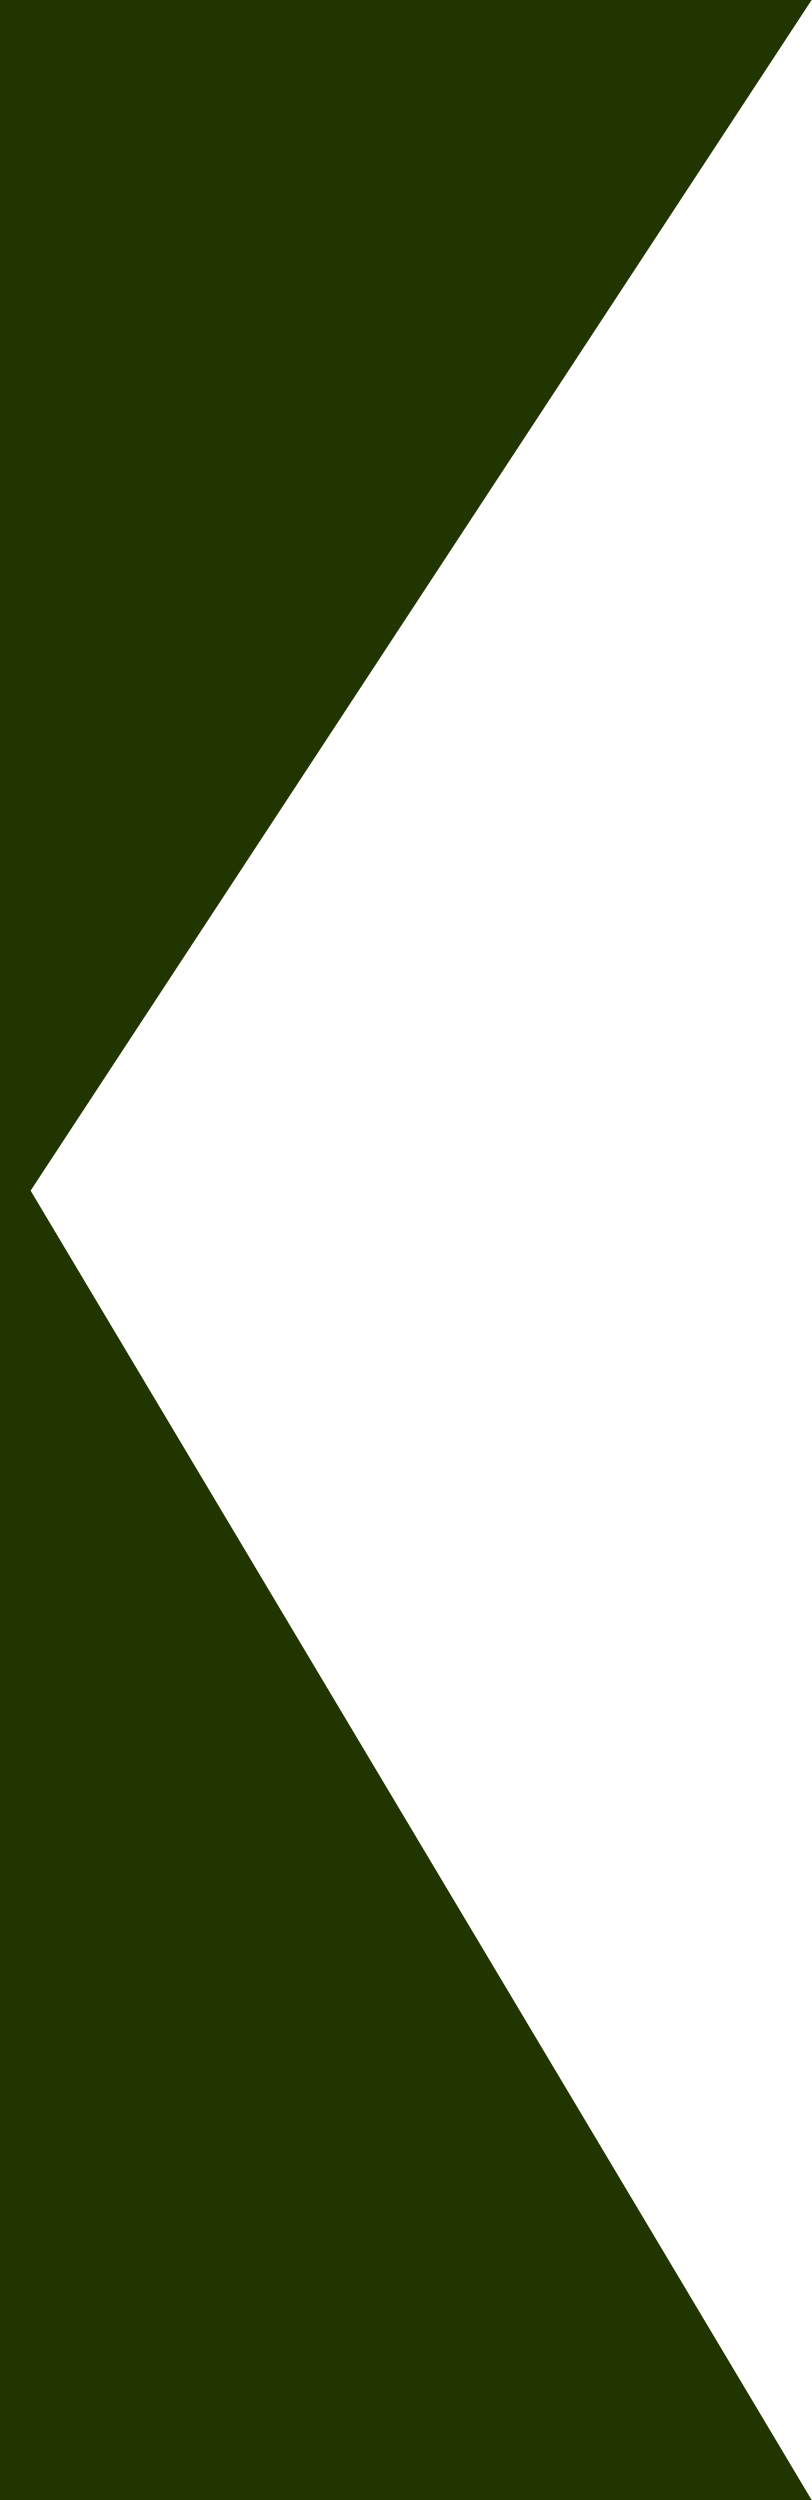
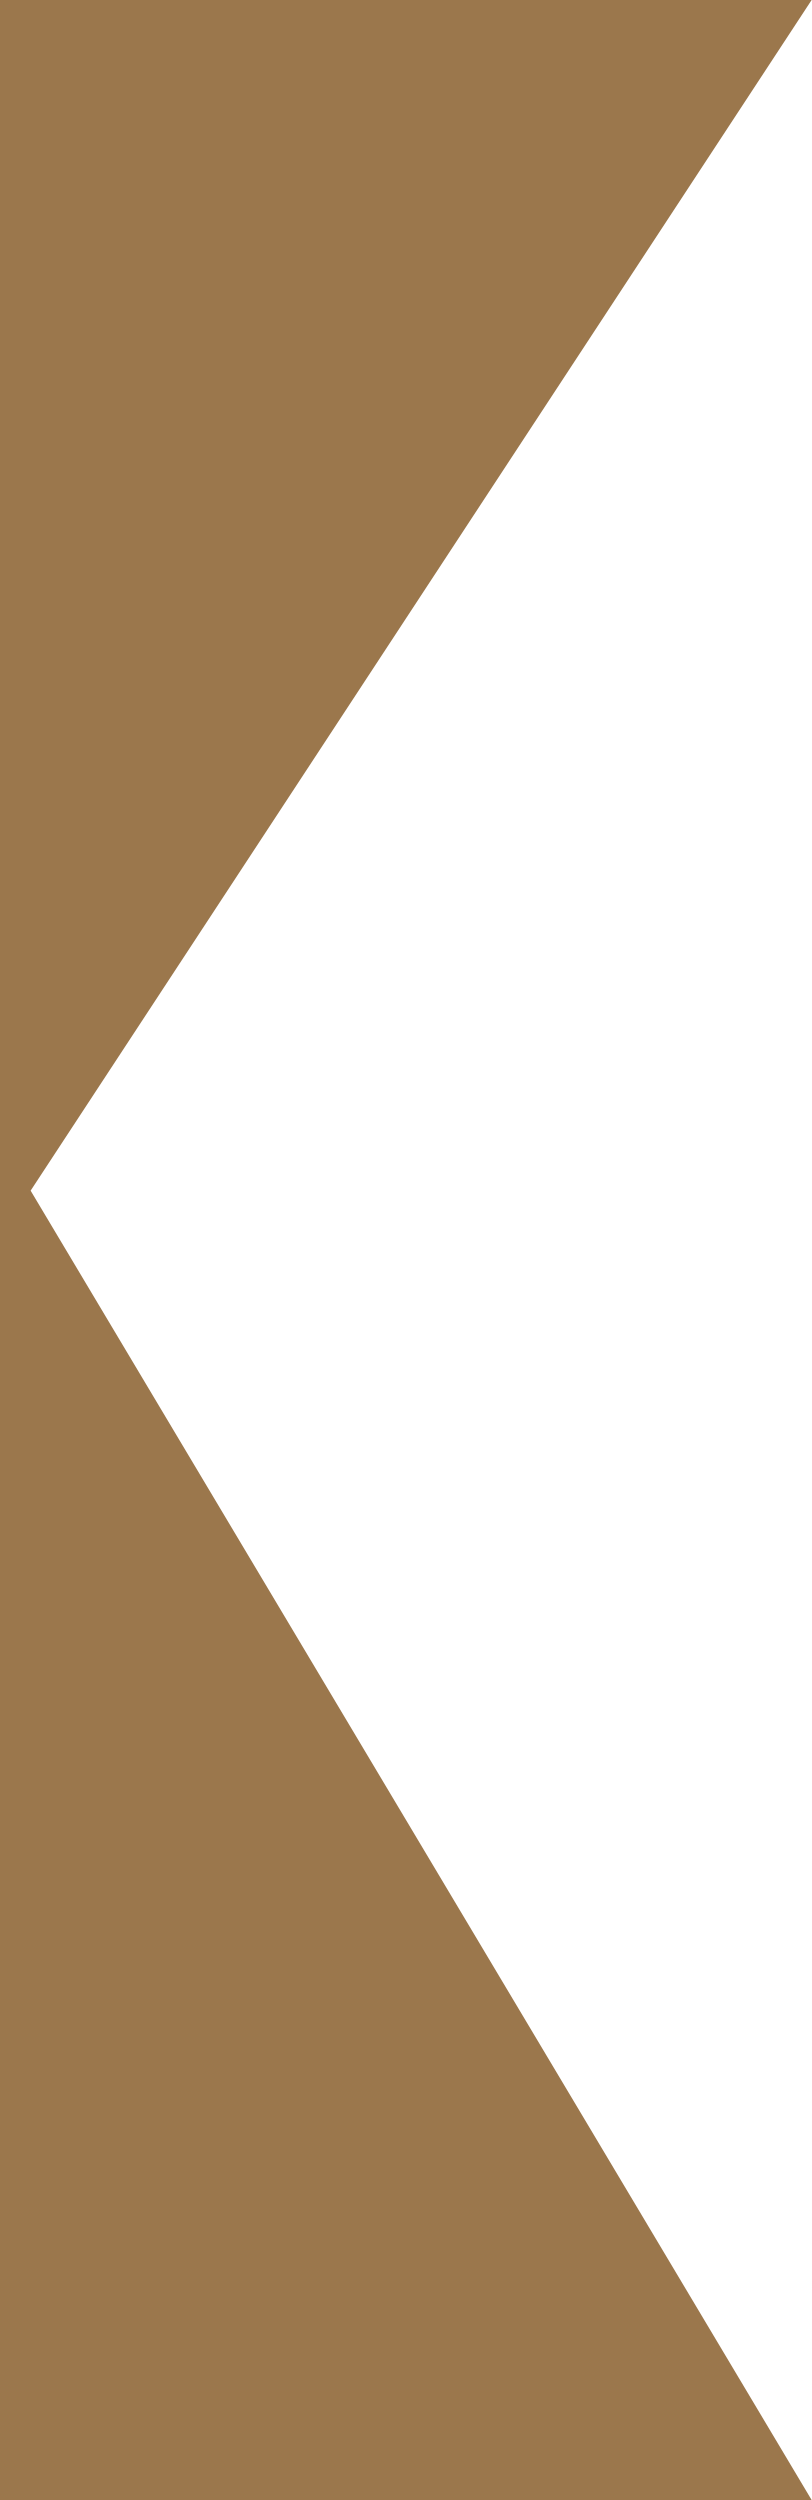
<svg xmlns="http://www.w3.org/2000/svg" version="1.1" id="Capa_1" x="0px" y="0px" viewBox="0 0 21.2 65.3" style="enable-background:new 0 0 21.2 65.3;" xml:space="preserve">
  <style type="text/css">
- 	.st0{fill:#203500;}
+ 	.st0{fill:#9B774C;}
</style>
  <polygon class="st0" points="0,0 0,65.3 21.2,65.3 0.8,31.1 21.2,0 " />
</svg>
